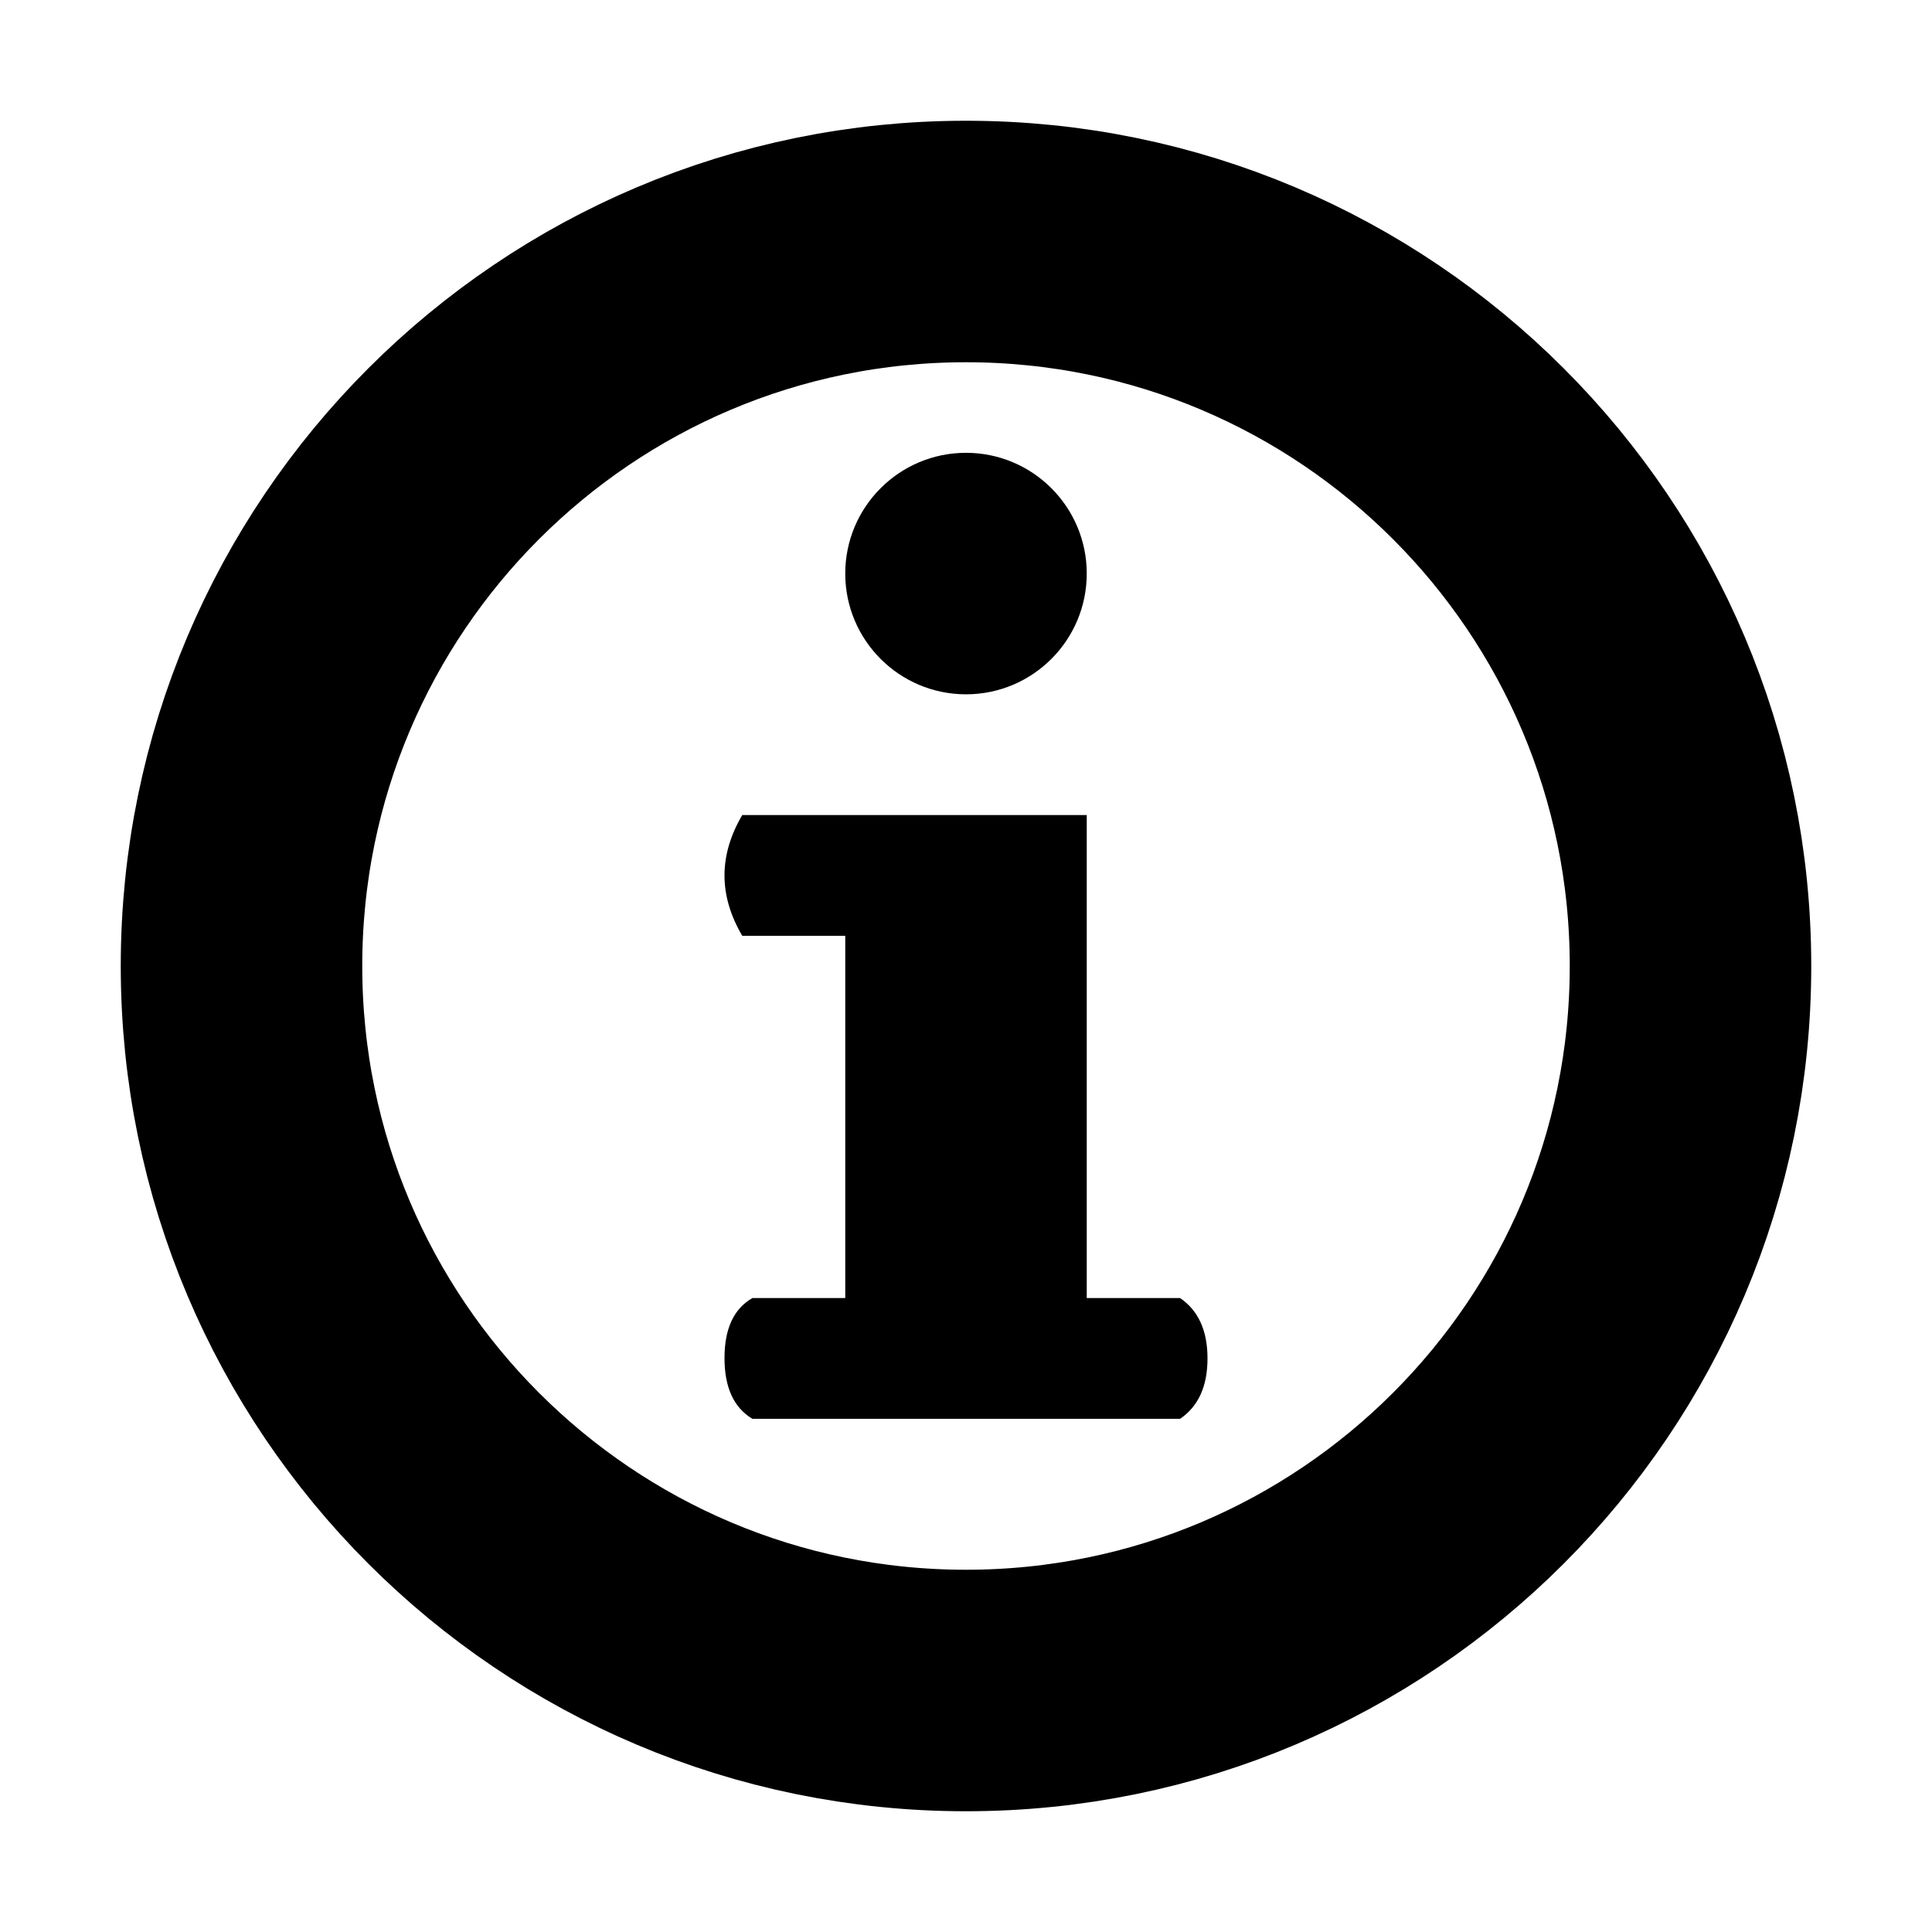
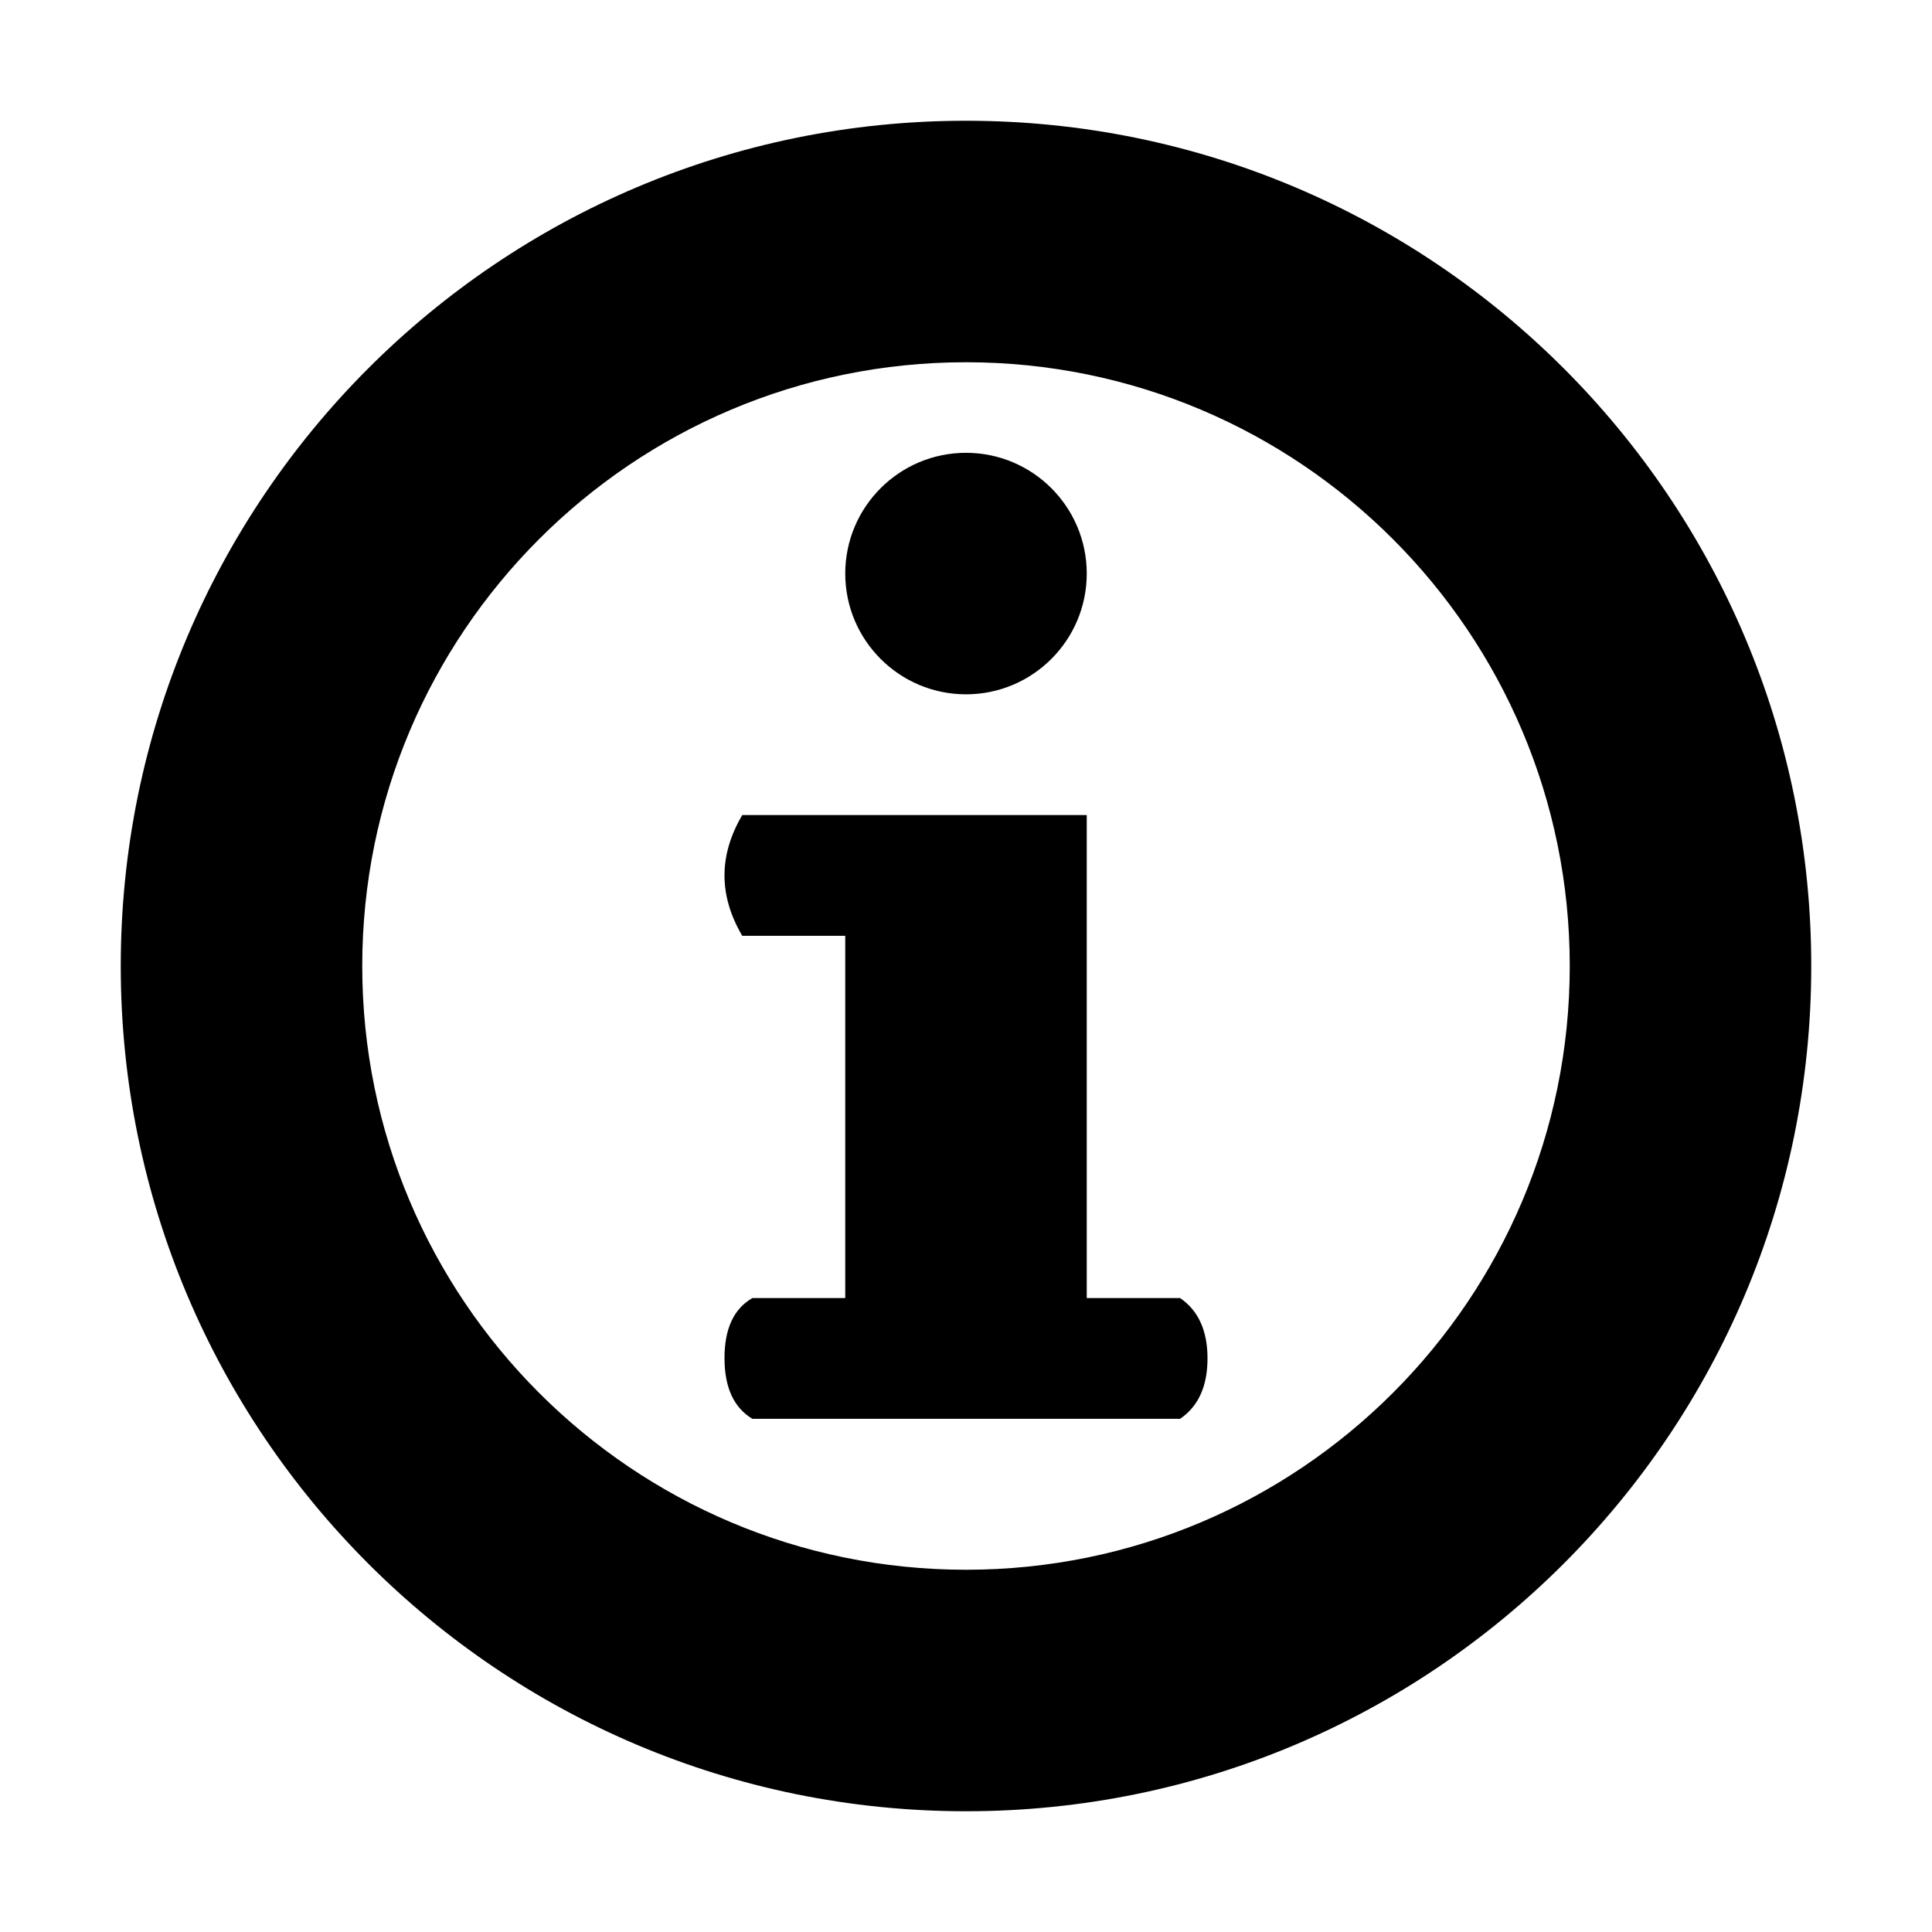
<svg xmlns="http://www.w3.org/2000/svg" width="16" height="16" viewBox="0 0 16 16">
-   <g fill="none" fill-rule="evenodd">
-     <path fill="#000" d="M7,10.75 L7,7.75 L6.147,7.75 C6.049,7.583 6,7.417 6,7.25 C6,7.083 6.049,6.917 6.147,6.75 L9,6.75 L9,7.75 L9,10.75 L9.773,10.75 C9.924,10.853 10,11.019 10,11.25 C10,11.481 9.924,11.647 9.773,11.75 L6.231,11.75 C6.077,11.658 6,11.49 6,11.247 C6,11.004 6.077,10.838 6.231,10.75 L7,10.75 Z M8,5.75 C7.448,5.75 7,5.302 7,4.75 C7,4.198 7.448,3.75 8,3.75 C8.552,3.75 9,4.198 9,4.75 C9,5.302 8.552,5.75 8,5.75 Z" />
-     <circle cx="8" cy="8" r="6" stroke="#000" stroke-width="2" />
-   </g>
+   <path fill-rule="evenodd" d="M7,10.75 L7,7.75 L6.147,7.75 C6.049,7.583 6,7.417 6,7.25 C6,7.083 6.049,6.917 6.147,6.75 L9,6.75 L9,7.75 L9,10.75 L9.773,10.75 C9.924,10.853 10,11.019 10,11.25 C10,11.481 9.924,11.647 9.773,11.75 L6.231,11.75 C6.077,11.658 6,11.49 6,11.247 C6,11.004 6.077,10.838 6.231,10.75 L7,10.75 Z M8,15 C4.134,15 1,11.866 1,8 C1,4.134 4.134,1 8,1 C11.866,1 15,4.134 15,8 C15,11.866 11.866,15 8,15 Z M8,13 C10.761,13 13,10.761 13,8 C13,5.239 10.761,3 8,3 C5.239,3 3,5.239 3,8 C3,10.761 5.239,13 8,13 Z M8,5.75 C7.448,5.75 7,5.302 7,4.75 C7,4.198 7.448,3.75 8,3.75 C8.552,3.75 9,4.198 9,4.75 C9,5.302 8.552,5.75 8,5.75 Z" />
</svg>
